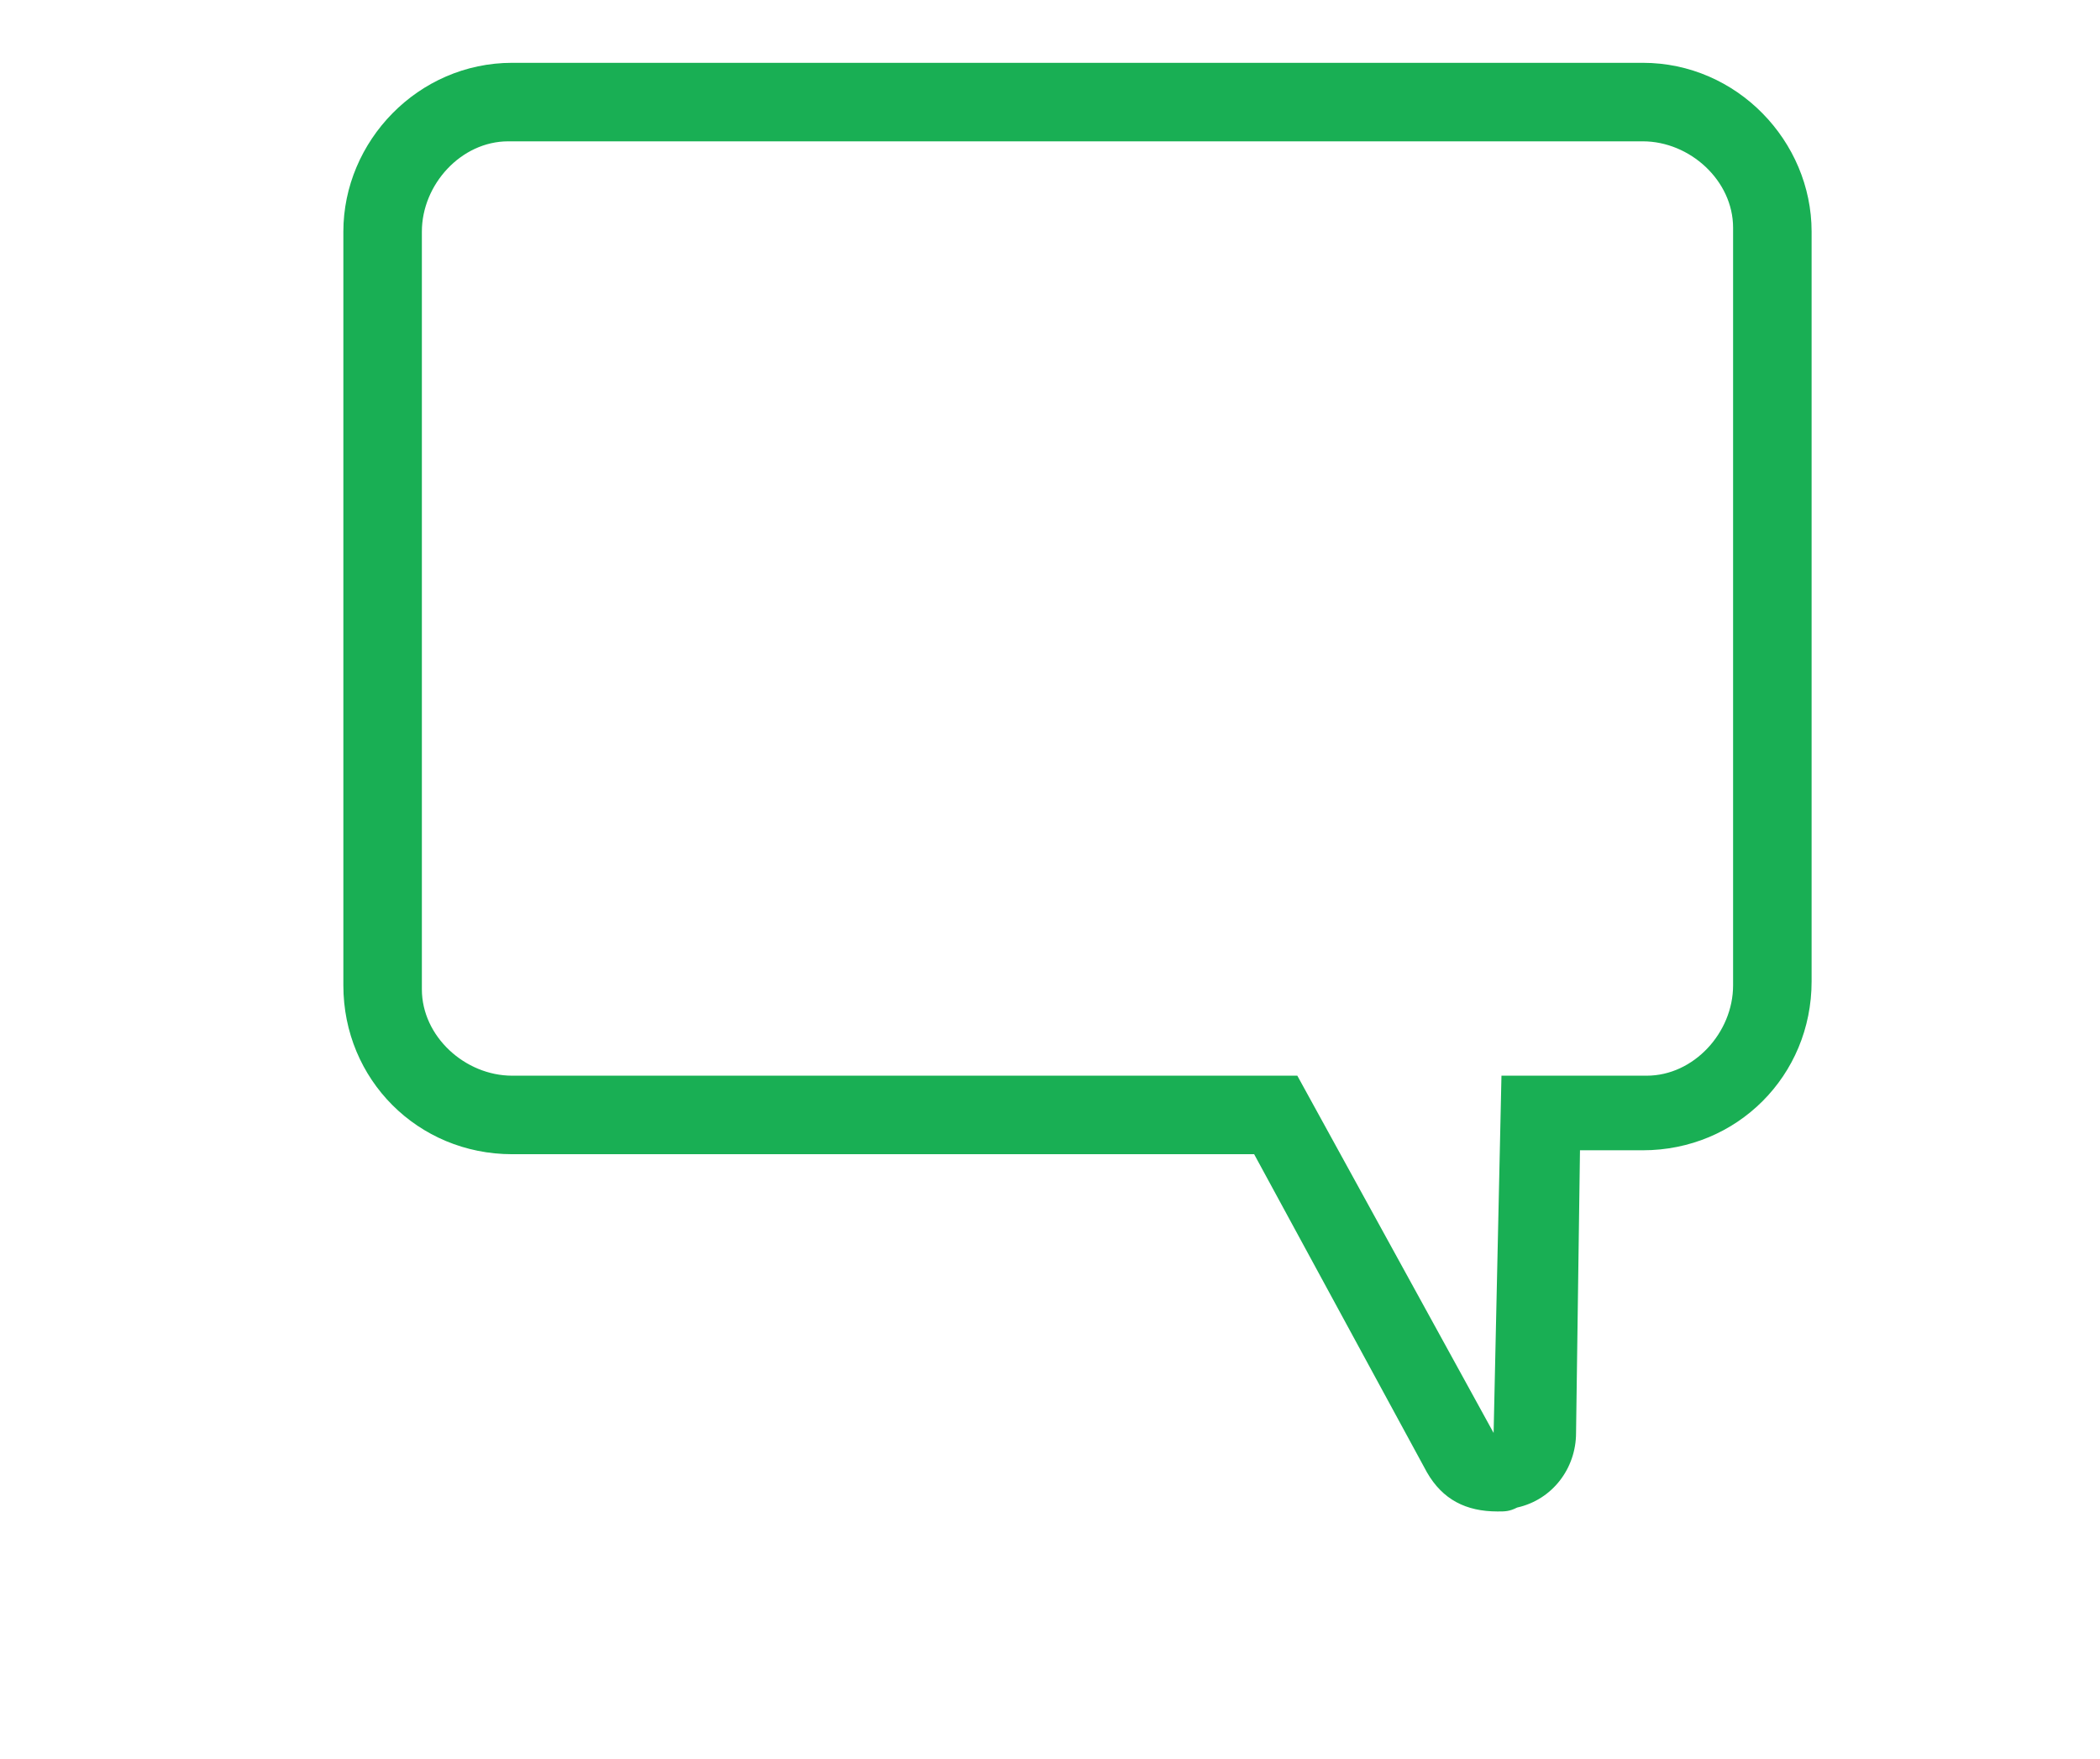
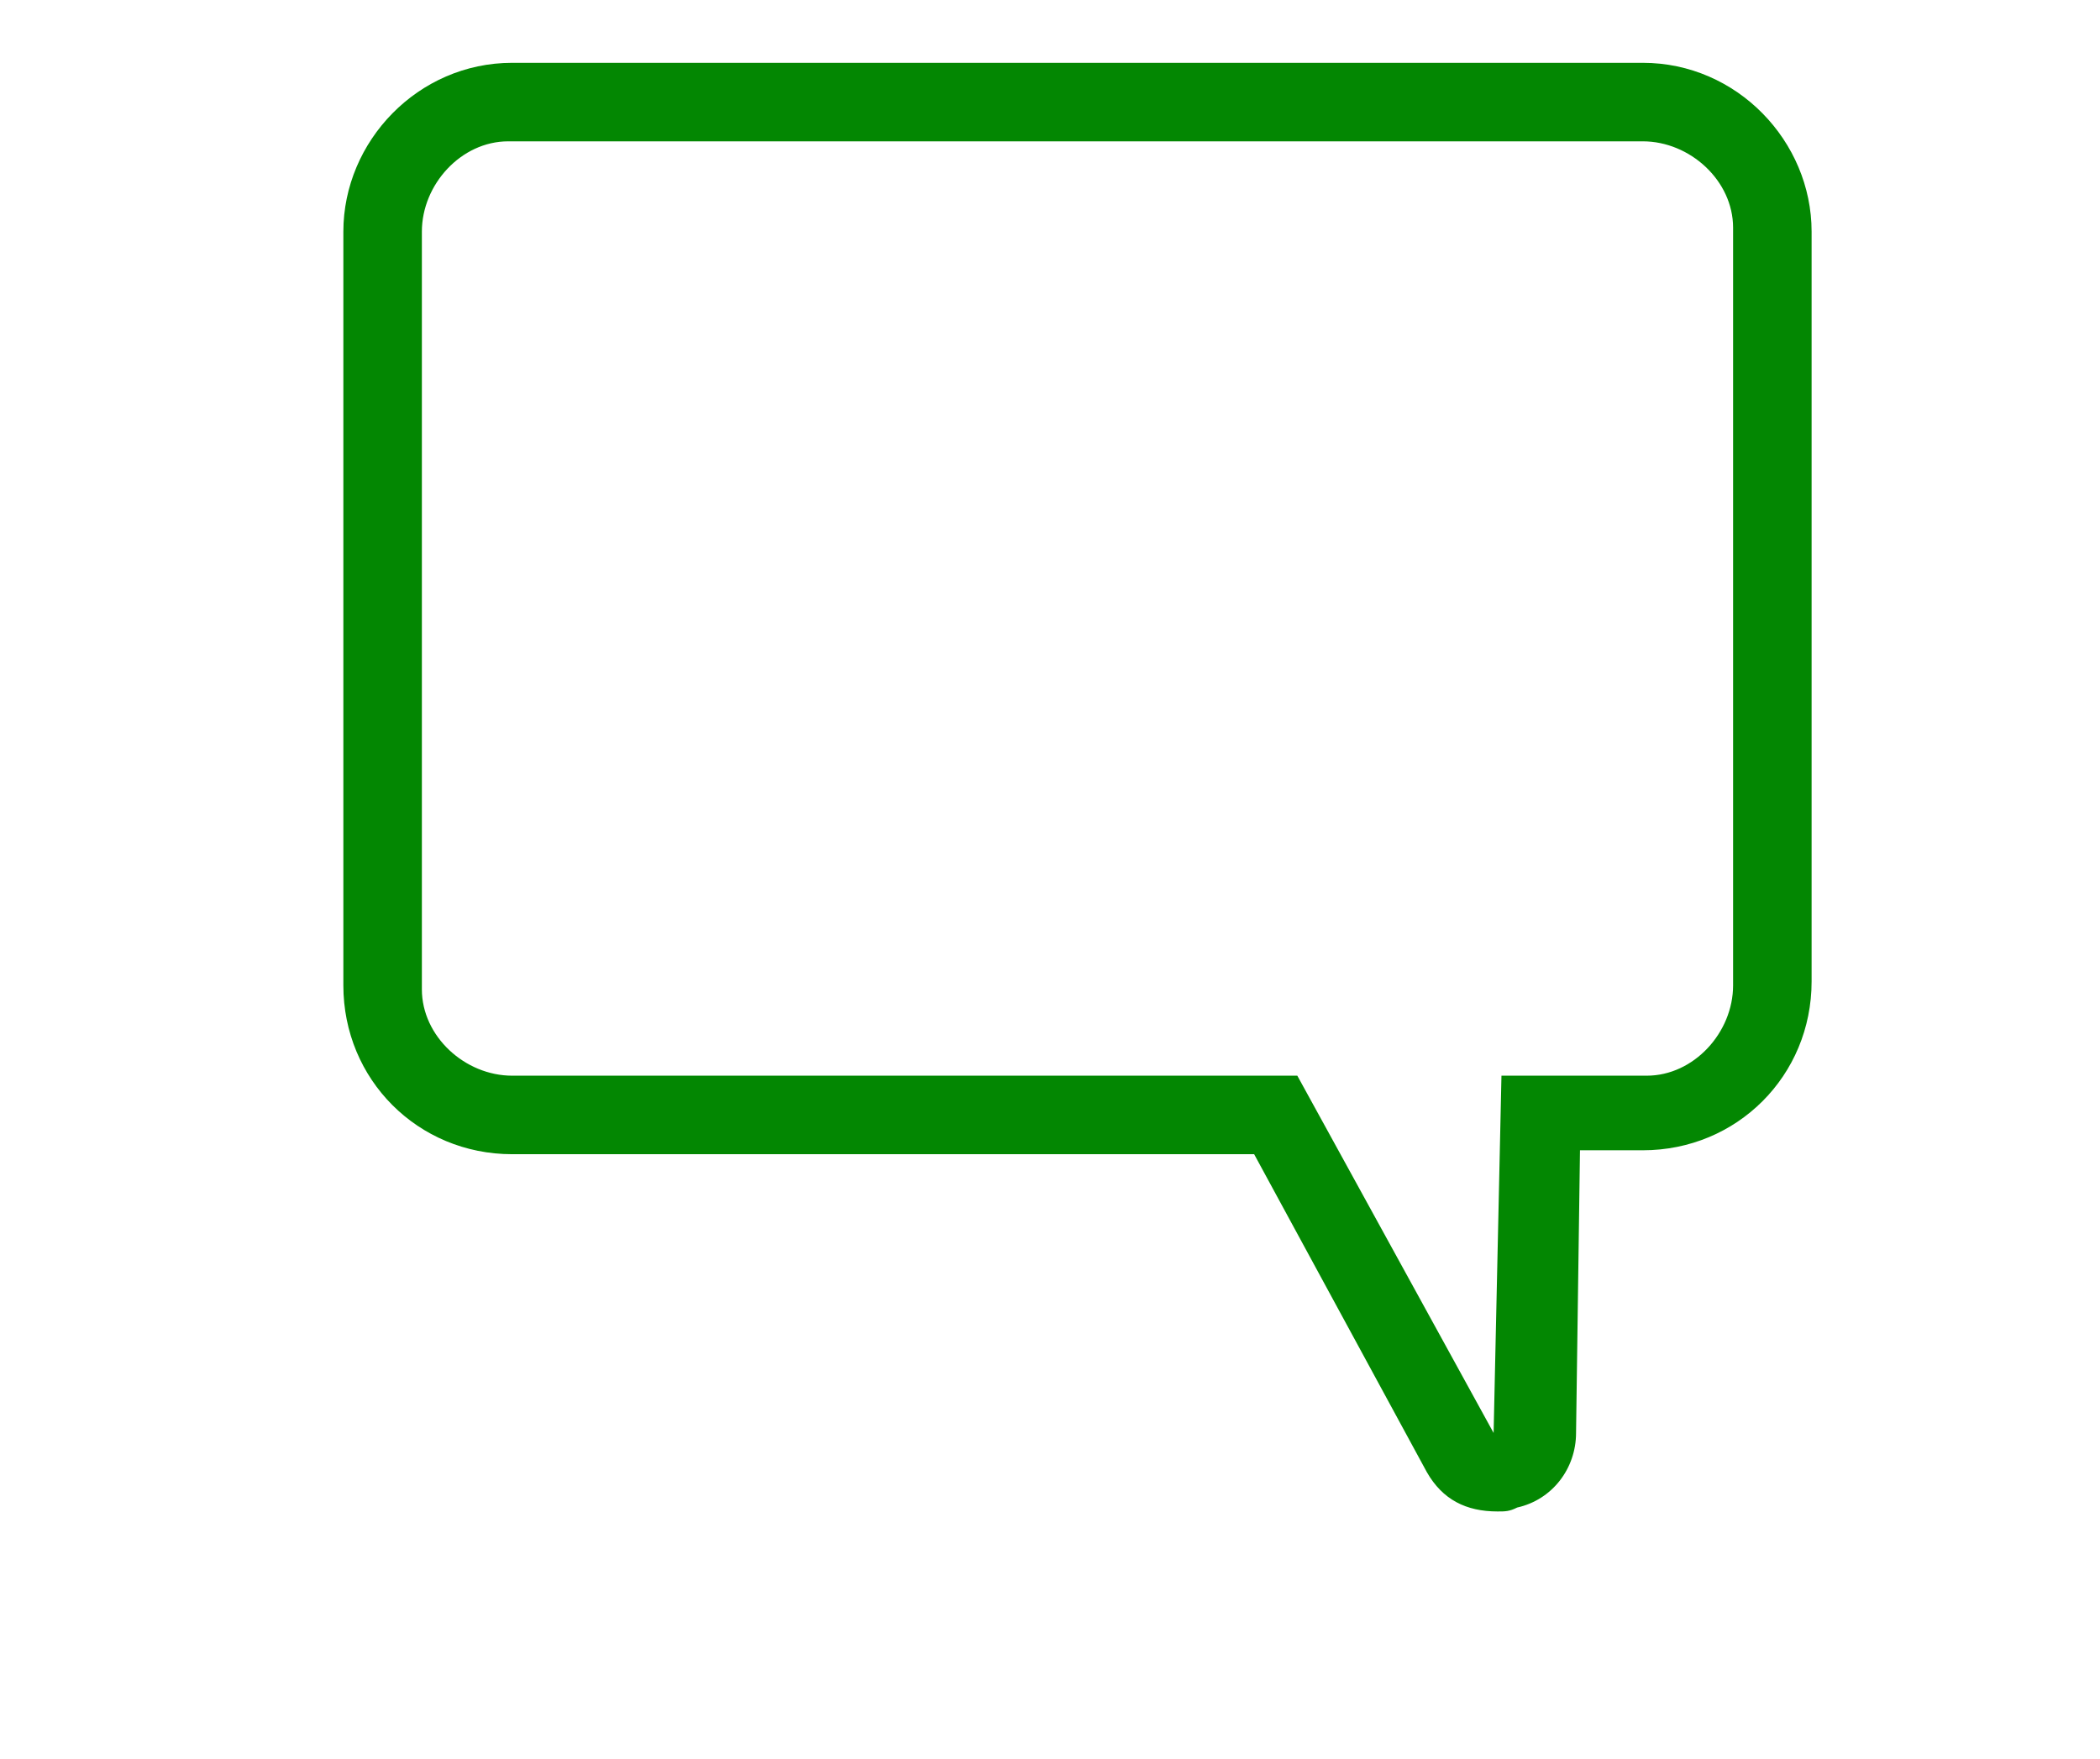
<svg xmlns="http://www.w3.org/2000/svg" width="48" height="40.2" viewBox="0 0 48 44.8">
-   <path d="M39.1 3.6c1.2 0 2.3 1 2.3 2.2v19.3c0 1.2-1 2.3-2.2 2.3h-3.7l-.2 9.1-5-9.1h-20c-1.2 0-2.3-1-2.3-2.2V5.9c0-1.2 1-2.3 2.2-2.3h28.9m0-2H10.3C7.9 1.6 6 3.6 6 5.9v19.2c0 2.4 1.9 4.3 4.3 4.3h18.9l4.4 8.1c.4.7 1 1 1.8 1 .2 0 .3 0 .5-.1.9-.2 1.5-1 1.5-1.9l.1-7.2h1.6c2.4 0 4.3-1.9 4.3-4.3V5.9c0-2.3-1.9-4.3-4.3-4.3z" fill="#19af54" />
+   <path d="M39.1 3.6c1.2 0 2.3 1 2.3 2.2v19.3c0 1.2-1 2.3-2.2 2.3h-3.7l-.2 9.1-5-9.1h-20c-1.2 0-2.3-1-2.3-2.2V5.9c0-1.2 1-2.3 2.2-2.3h28.9m0-2H10.3C7.9 1.6 6 3.6 6 5.9v19.2c0 2.4 1.9 4.3 4.3 4.3h18.9l4.4 8.1c.4.7 1 1 1.8 1 .2 0 .3 0 .5-.1.9-.2 1.5-1 1.5-1.9l.1-7.2h1.6c2.4 0 4.3-1.9 4.3-4.3V5.9c0-2.3-1.9-4.3-4.3-4.3z" fill="#038702" />
</svg>
